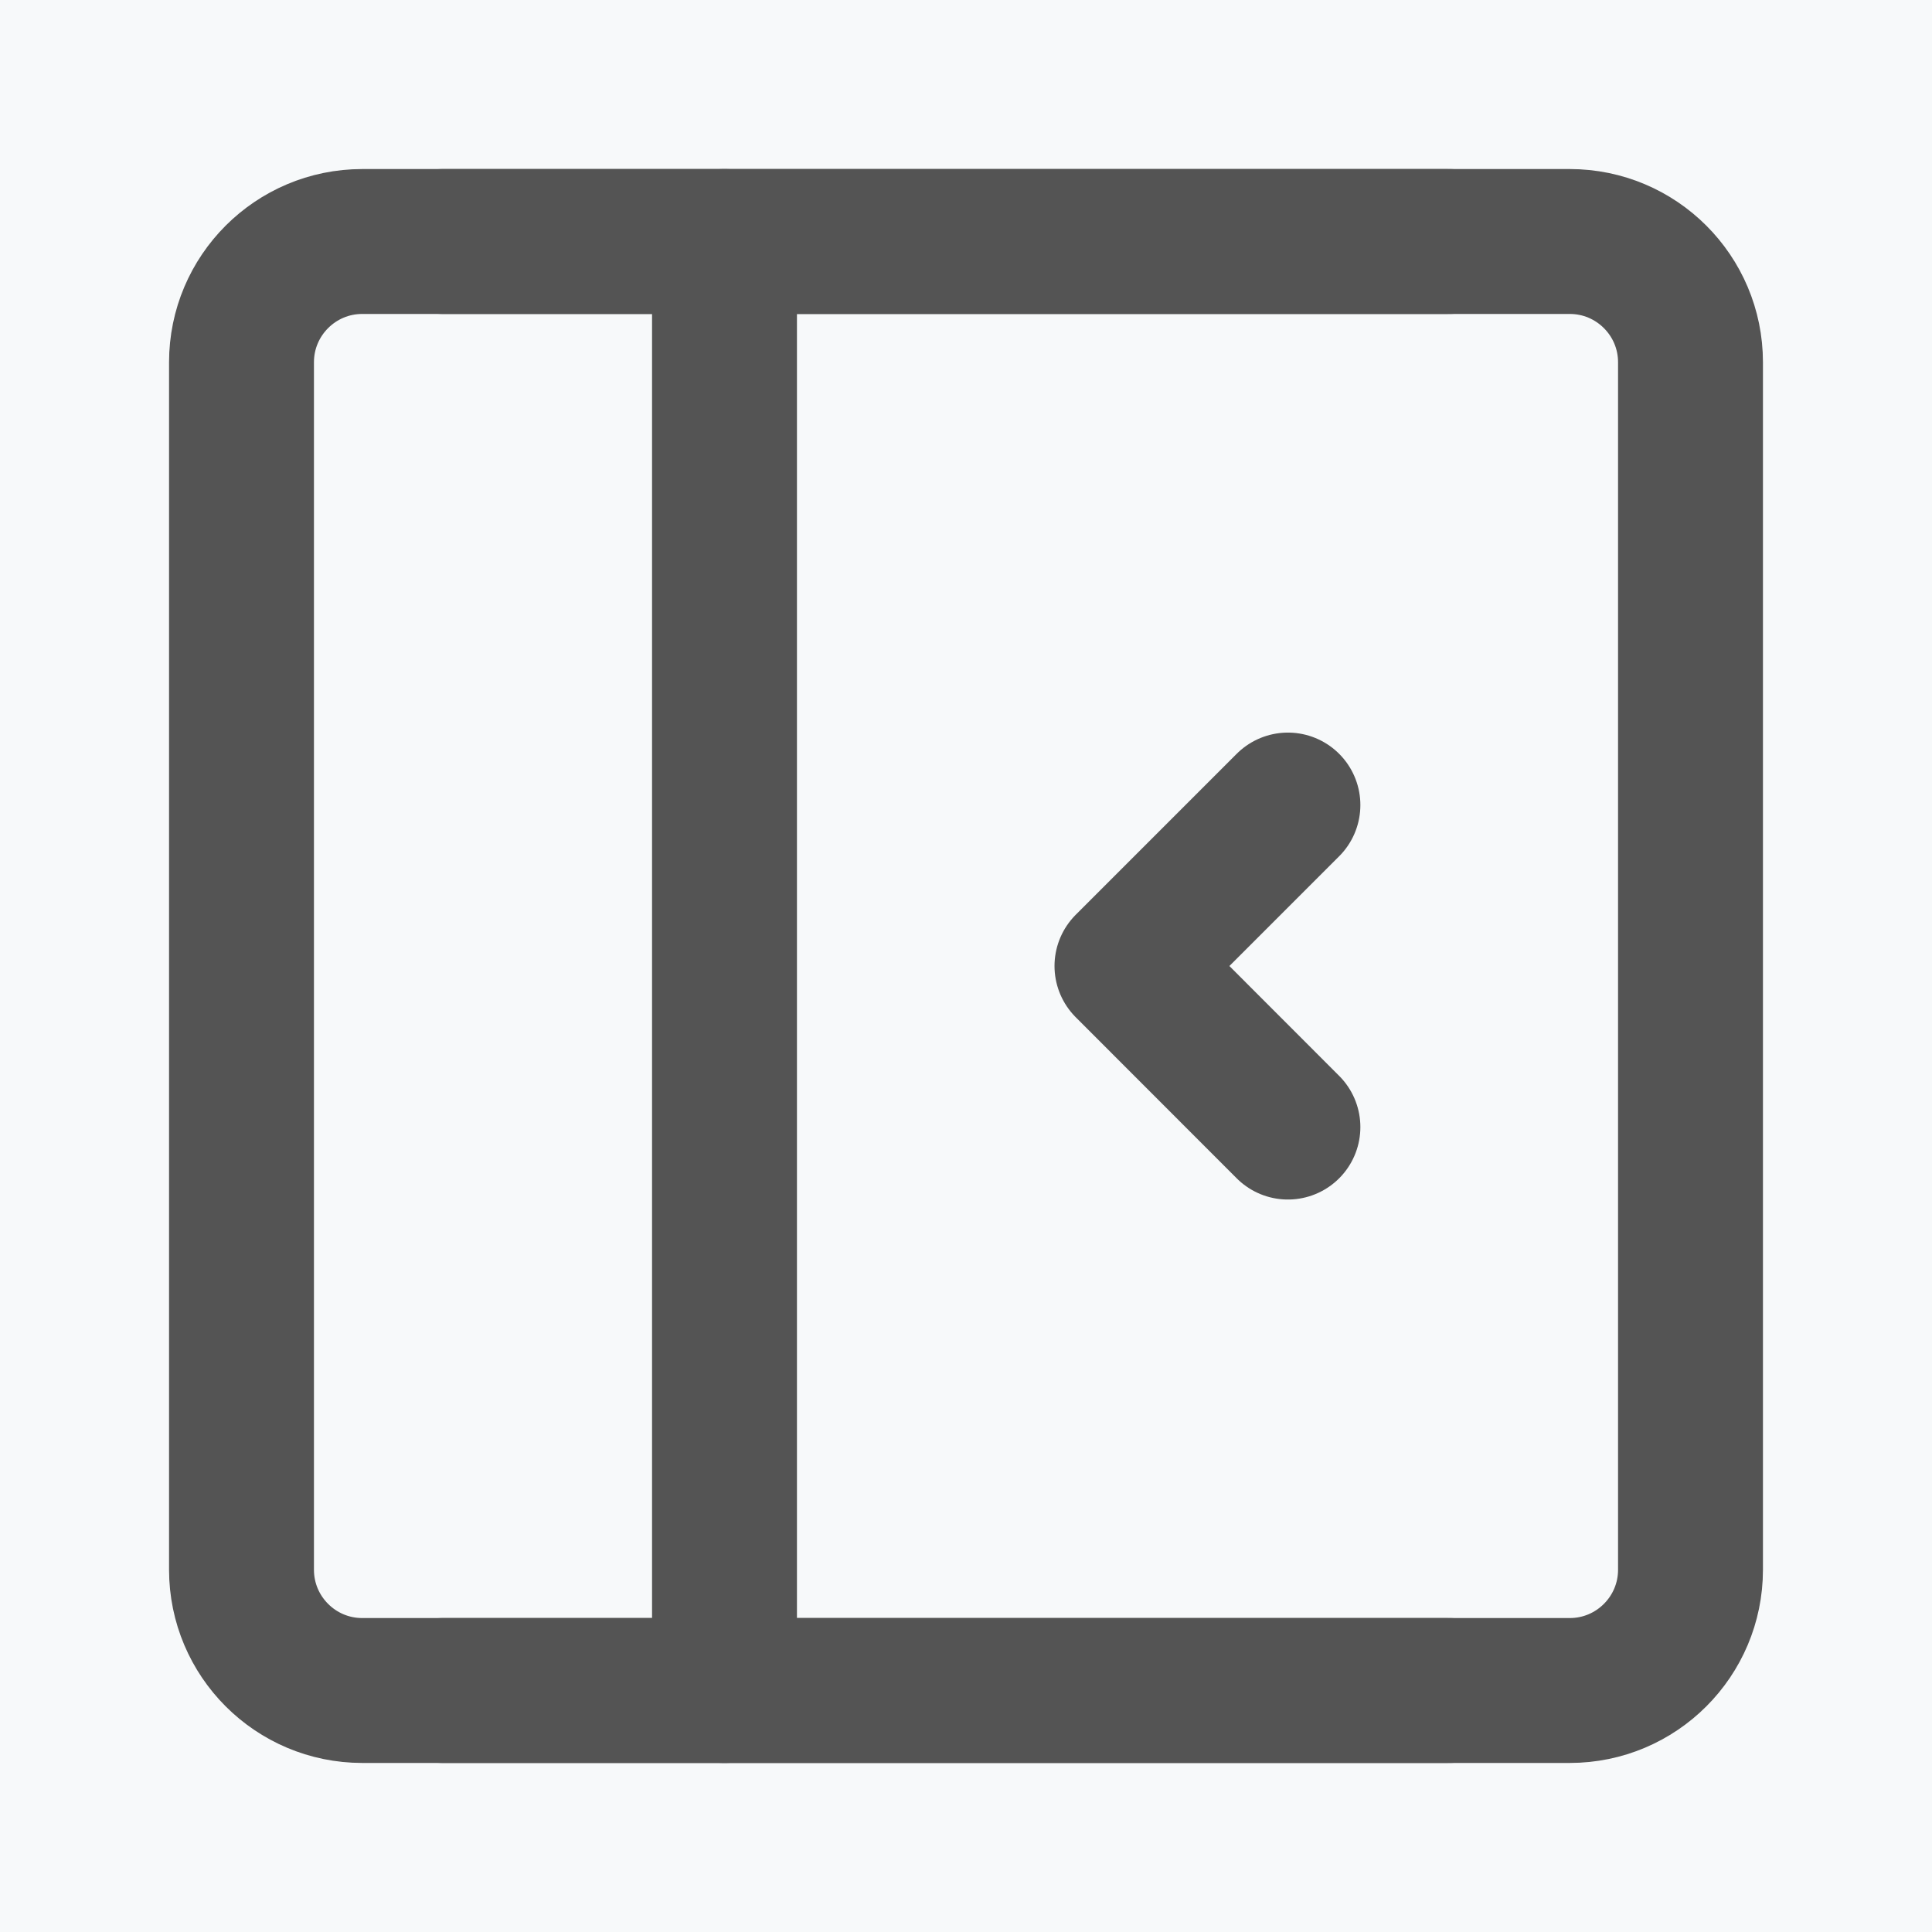
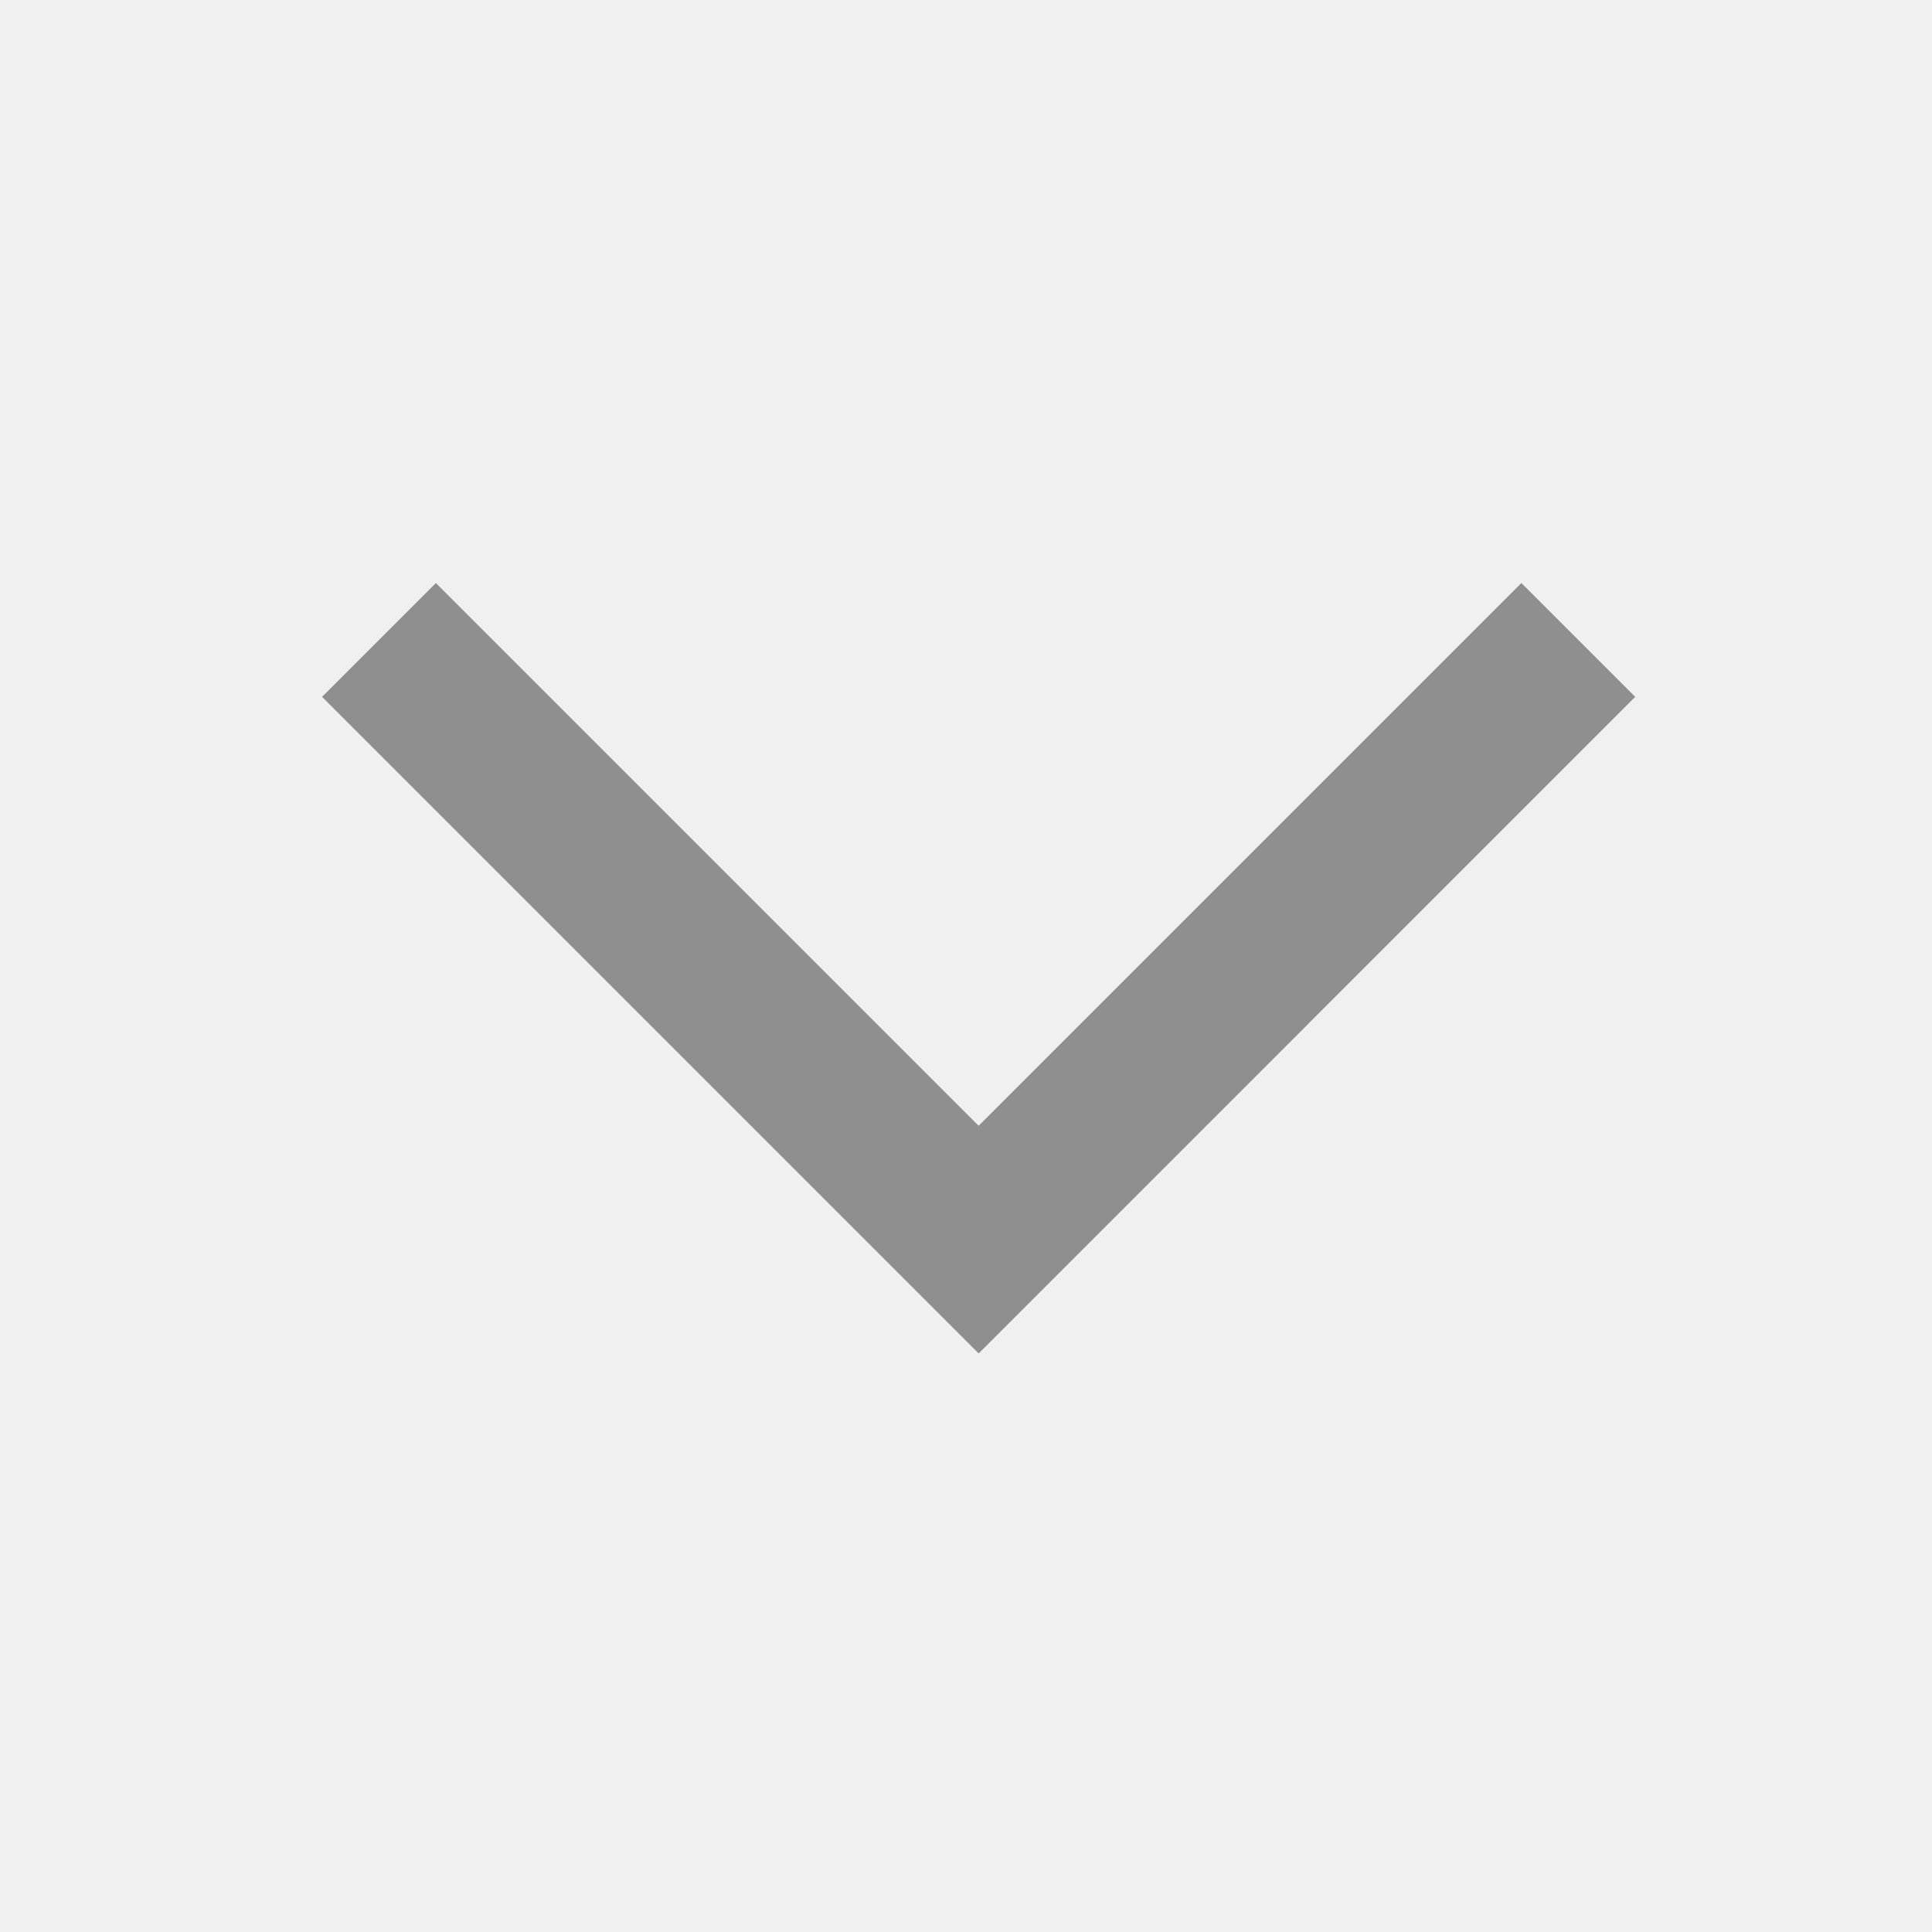
- <svg xmlns="http://www.w3.org/2000/svg" width="16" height="16" viewBox="0 0 16 16" fill="none">
-   <rect width="16" height="16" fill="#F5F5F5" />
-   <g id="Group 2147228516">
-     <g id="å·¦ä¾§å¯¼èªå¸é¡¶è§å">
-       <rect width="2498" height="1080" transform="translate(-1220 -116)" fill="white" />
-       <g id="Group 2147228282">
-         <g id="Frame 2147227530">
-           <rect width="280" height="102.518" transform="translate(-248 -20)" fill="#F7F9FA" />
-           <g id="Group 2147228281">
-             <g id="Frame 2147227283">
-               <g id="Frame">
-                 <path id="Vector" d="M13 2H3C2.448 2 2 2.448 2 3V13C2 13.552 2.448 14 3 14H13C13.552 14 14 13.552 14 13V3C14 2.448 13.552 2 13 2Z" stroke="#545454" stroke-width="1.2" stroke-linejoin="round" />
-                 <path id="Vector_2" d="M6 2V14" stroke="#545454" stroke-width="1.2" stroke-linecap="round" stroke-linejoin="round" />
-                 <path id="Vector_3" d="M3.667 2H12" stroke="#545454" stroke-width="1.2" stroke-linecap="round" stroke-linejoin="round" />
-                 <path id="Vector_4" d="M3.667 14H12" stroke="#545454" stroke-width="1.2" stroke-linecap="round" stroke-linejoin="round" />
-                 <path id="Vector_5" d="M10.666 6.667L9.333 8L10.666 9.334" stroke="#545454" stroke-width="1.2" stroke-linecap="round" stroke-linejoin="round" />
-               </g>
-             </g>
-           </g>
-         </g>
-       </g>
-     </g>
-   </g>
+ <svg xmlns="http://www.w3.org/2000/svg" width="13" height="13" viewBox="0 0 13 13" fill="none">
+   <path d="M2.933 3.923L2.167 4.689L6.585 9.107L11.003 4.689L10.237 3.923L6.585 7.575L2.933 3.923Z" fill="#8F8F8F" />
</svg>
